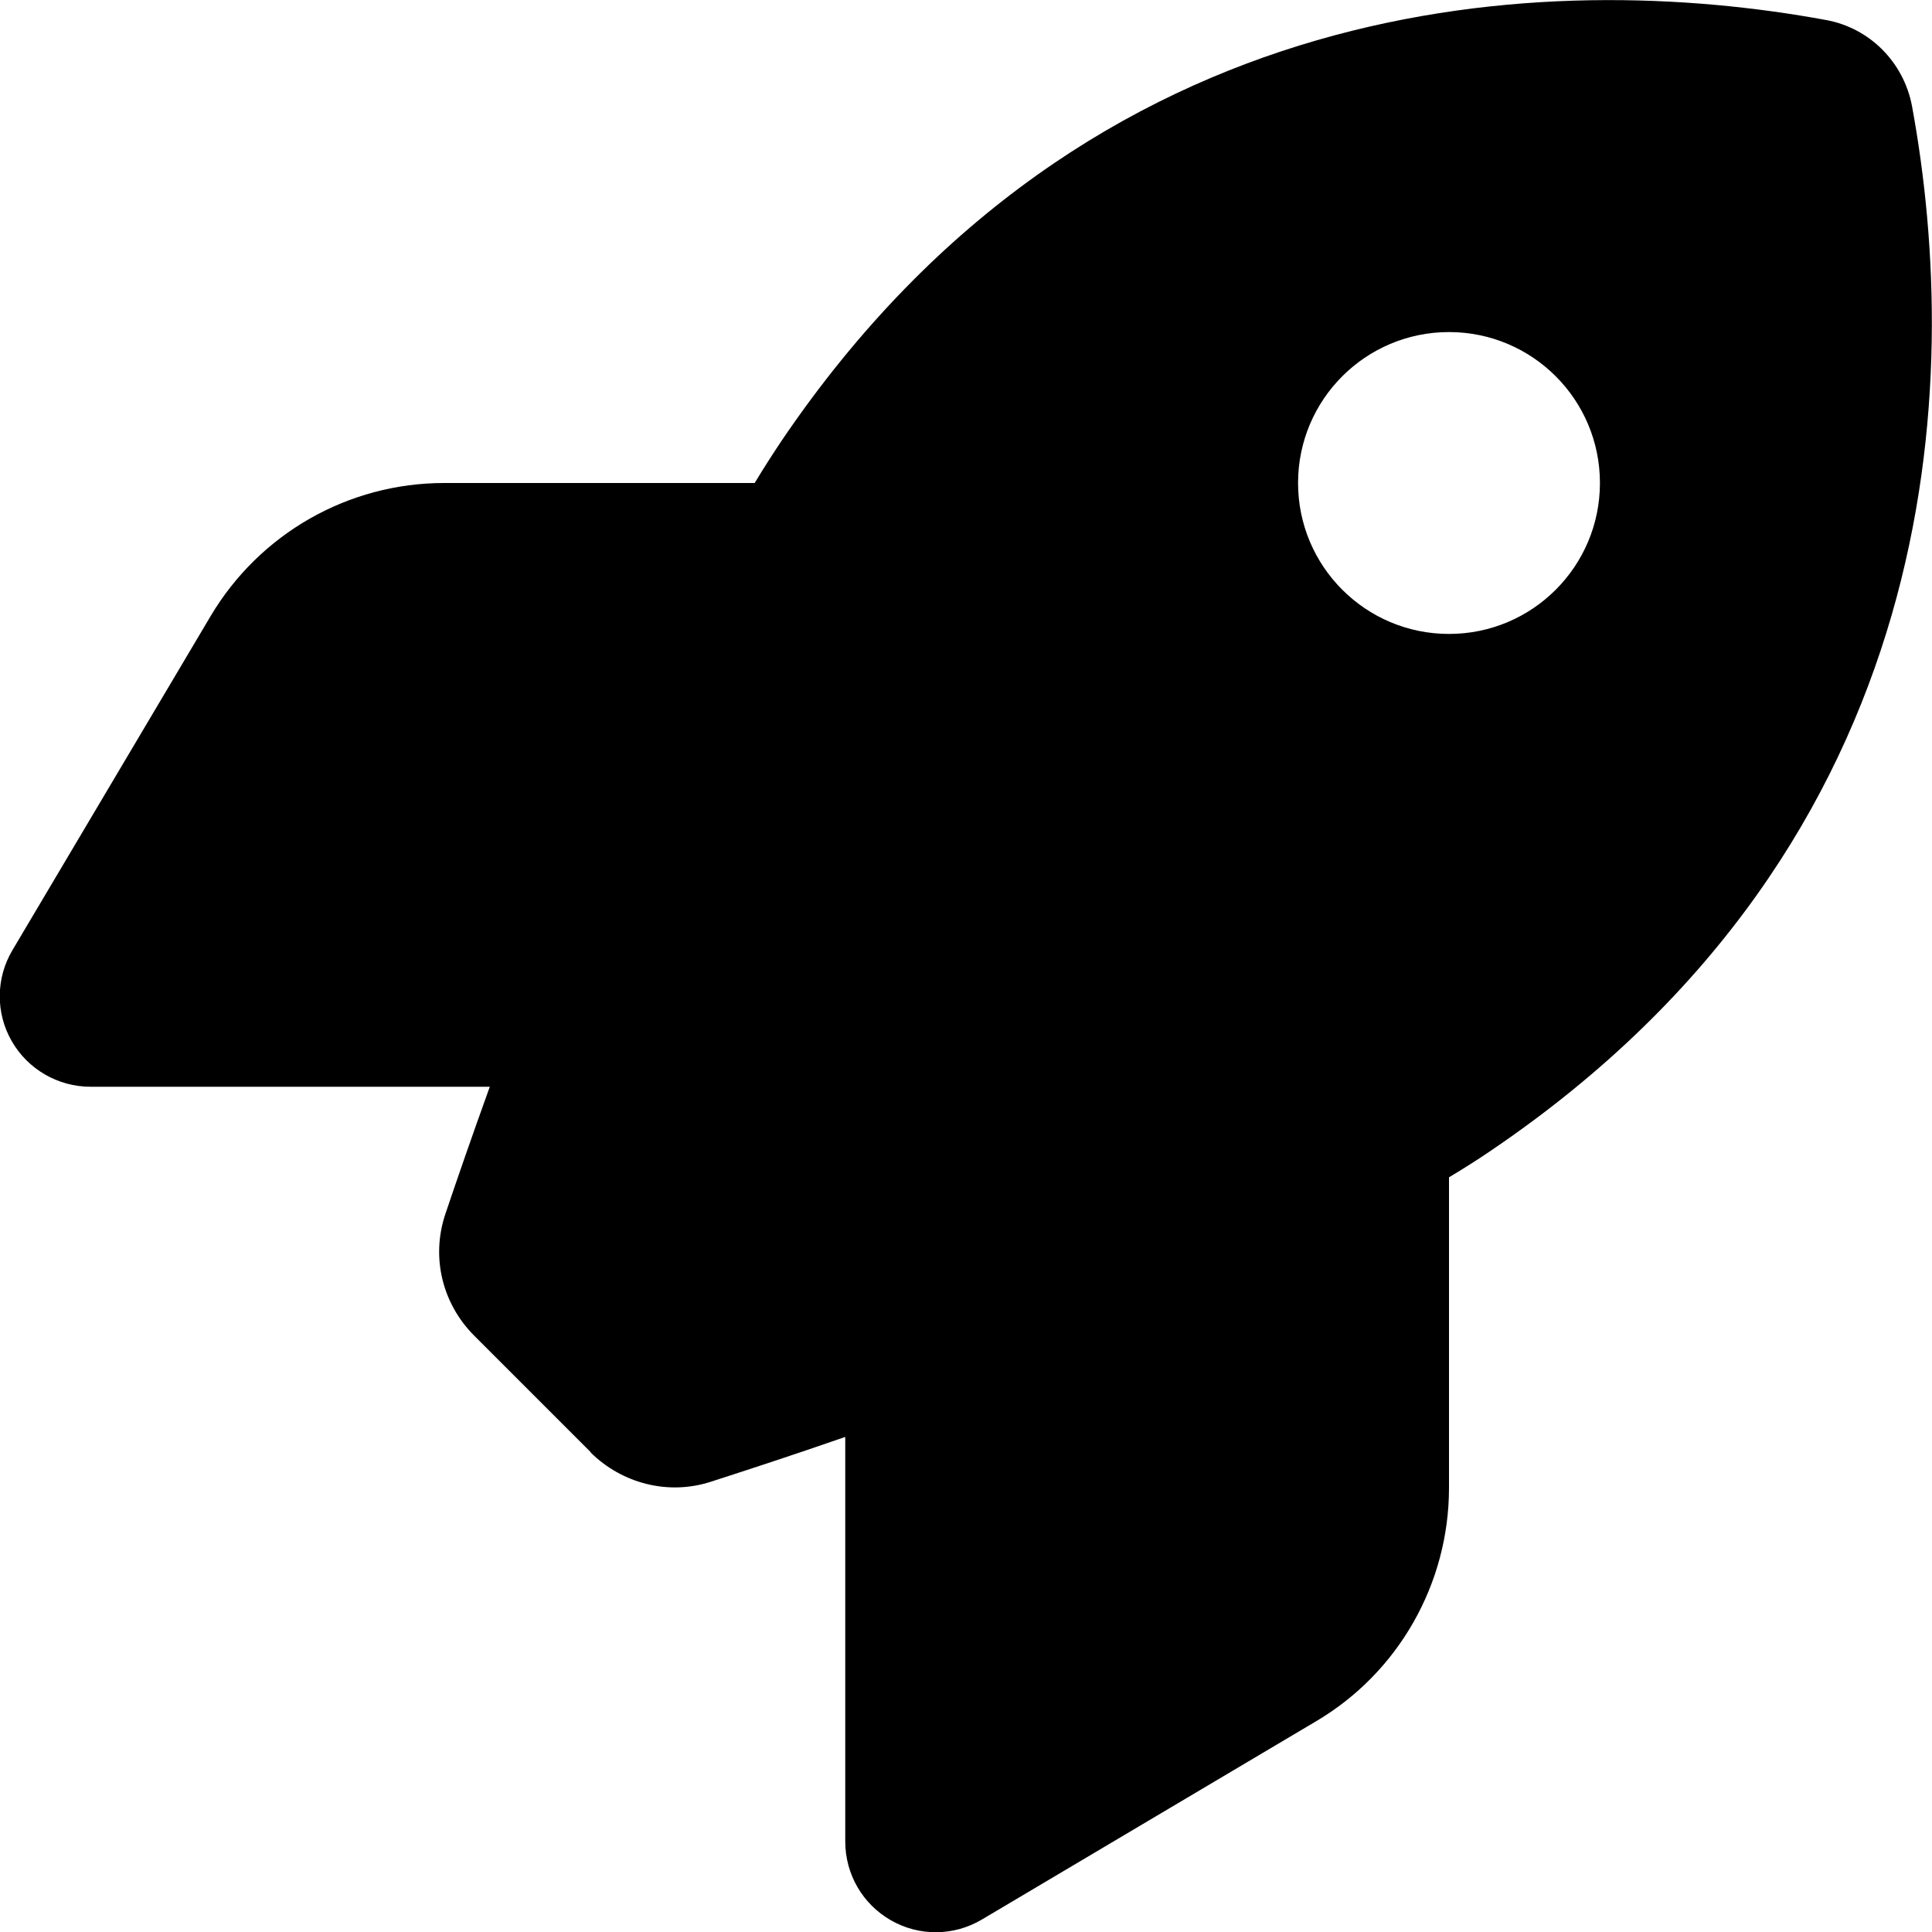
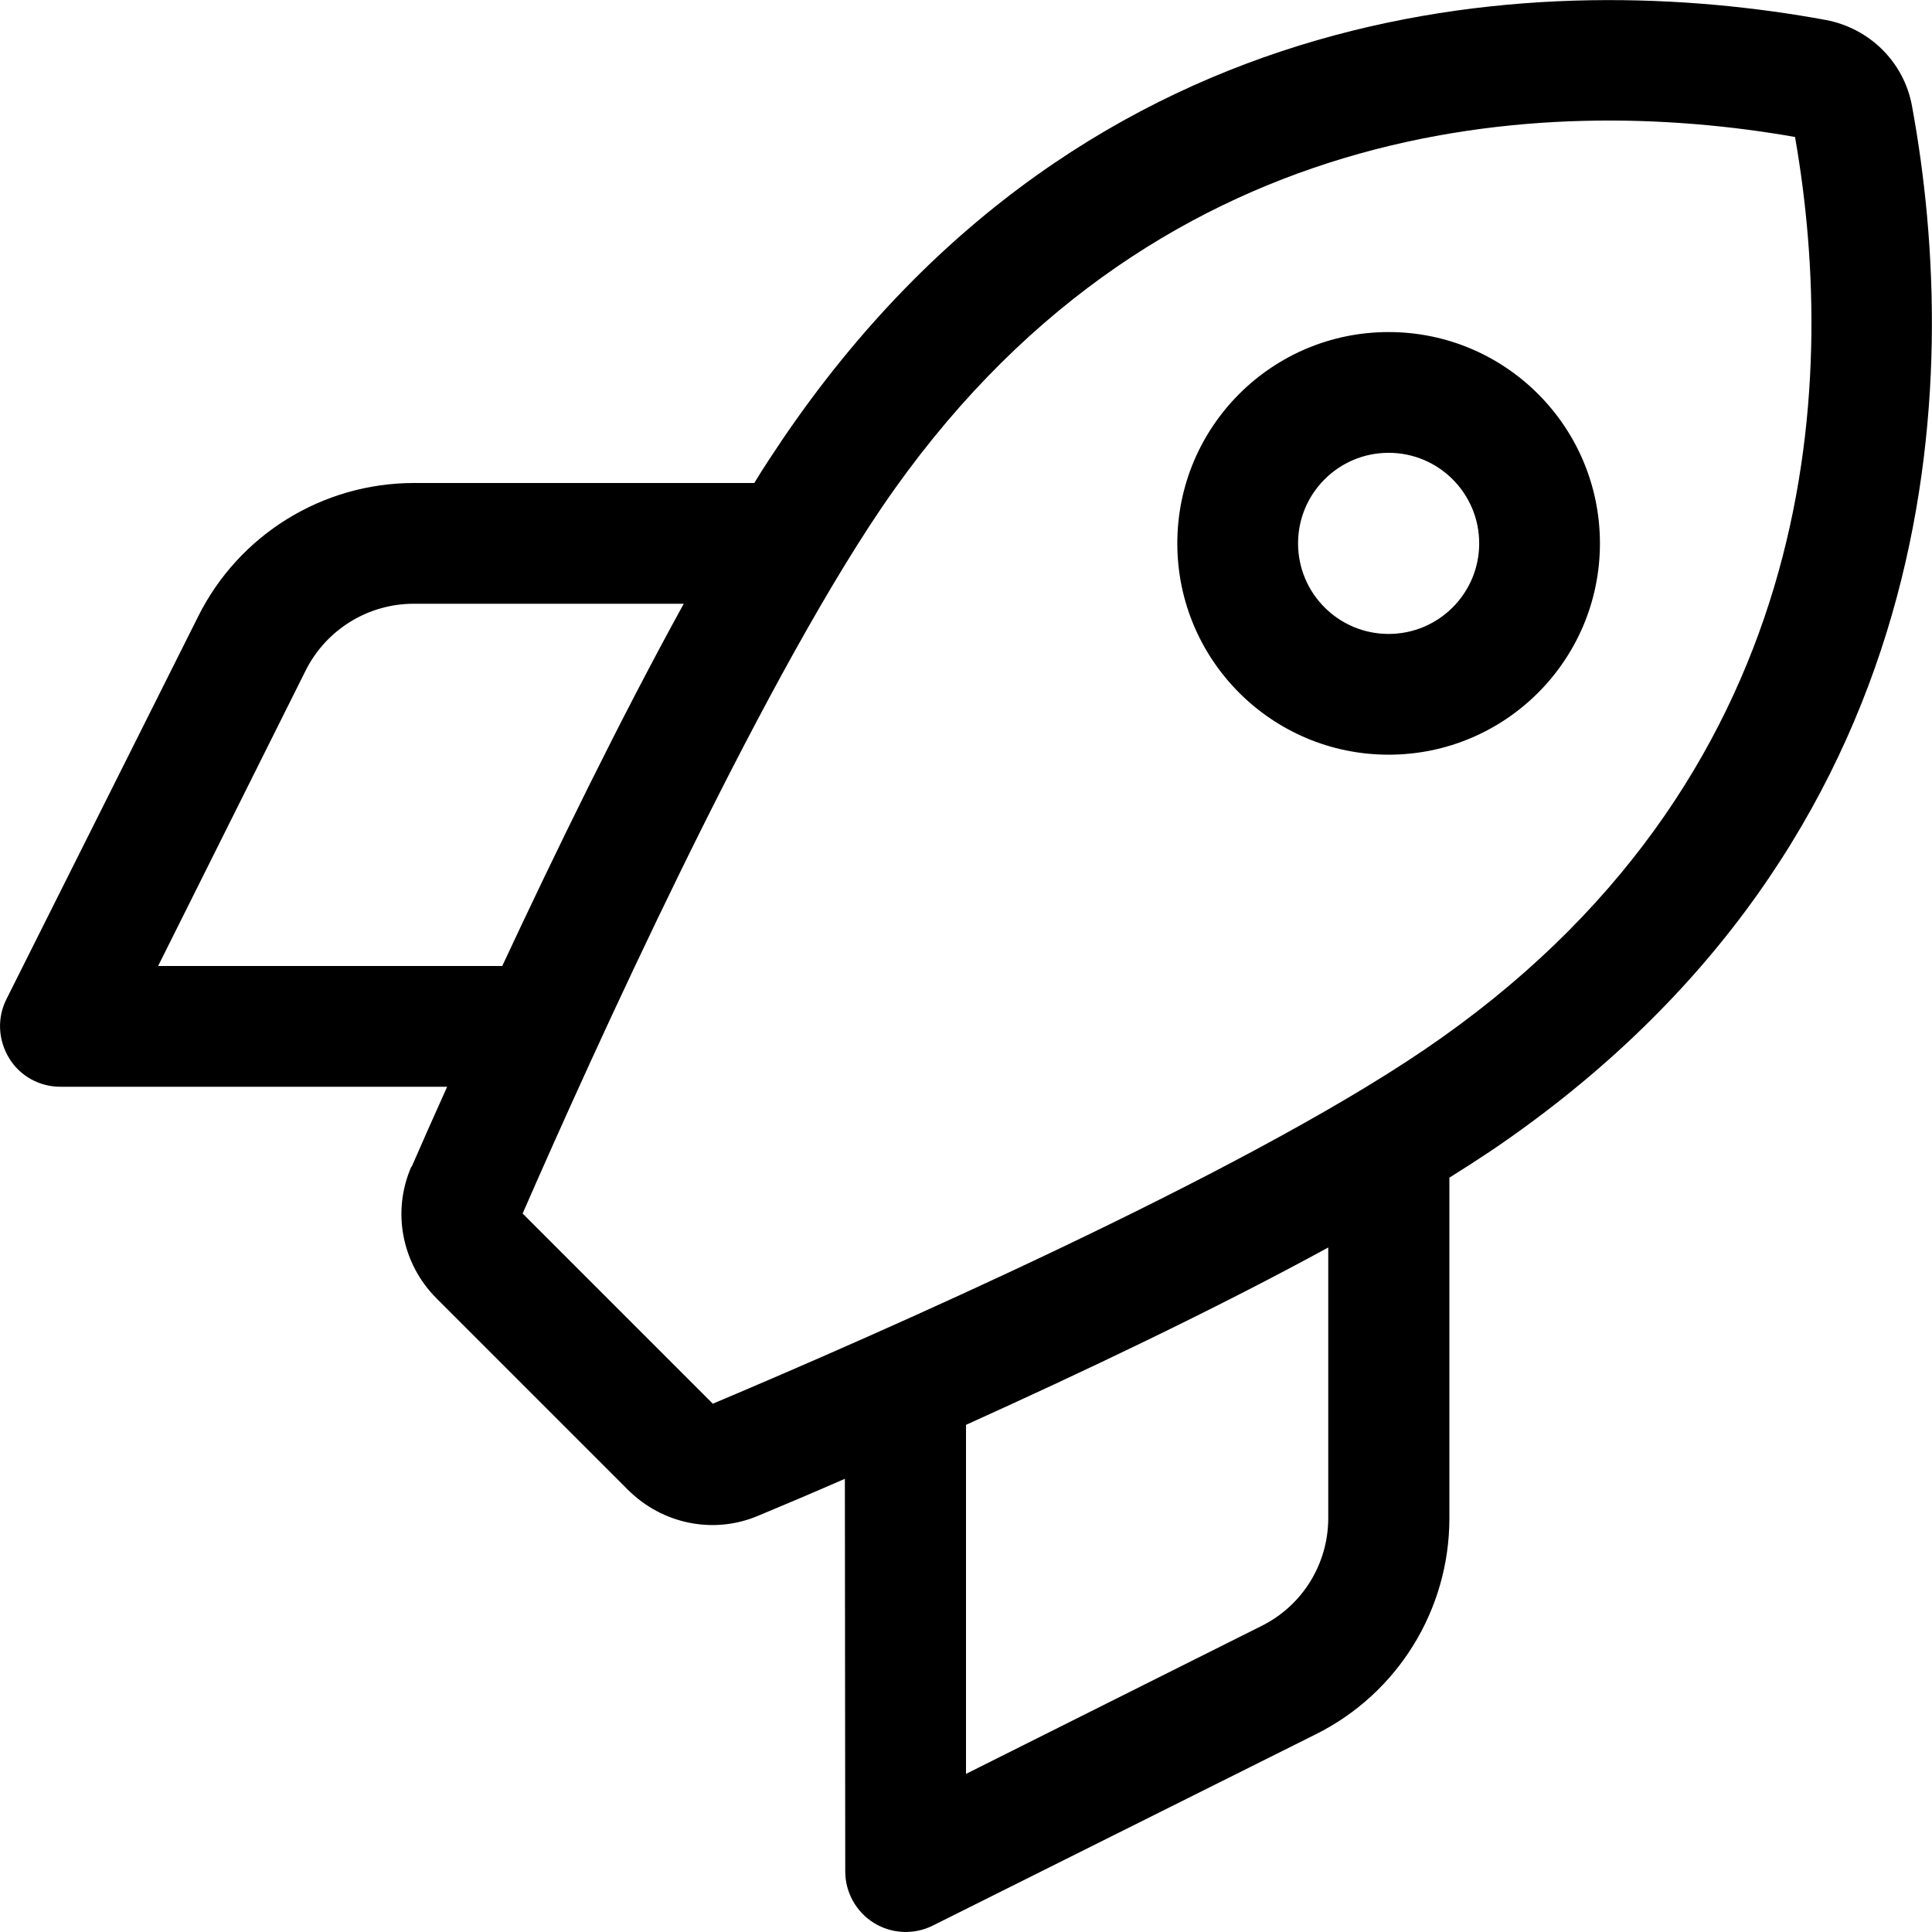
- <svg xmlns="http://www.w3.org/2000/svg" viewBox="0 0 512 512" fill="currentColor">
-   <path d="M156.6 384.9L125.7 354c-8.5-8.5-11.5-20.8-7.7-32.2c3-8.9 7-20.5 11.8-33.8L24 288c-8.6 0-16.6-4.6-20.9-12.1s-4.2-16.7 .2-24.1l52.5-88.5c13-21.9 36.5-35.3 61.9-35.3l82.3 0c2.4-4 4.8-7.7 7.2-11.3C289.1-4.1 411.1-8.1 483.9 5.3c11.6 2.1 20.6 11.2 22.8 22.8c13.4 72.9 9.3 194.8-111.4 276.7c-3.5 2.4-7.3 4.8-11.3 7.2l0 82.3c0 25.4-13.4 49-35.3 61.9l-88.5 52.5c-7.4 4.4-16.6 4.5-24.1 .2s-12.1-12.2-12.1-20.9l0-107.2c-14.1 4.9-26.4 8.9-35.7 11.9c-11.2 3.6-23.4 .5-31.8-7.8zM384 168a40 40 0 1 0 0-80 40 40 0 1 0 0 80z" />
+ <svg xmlns="http://www.w3.org/2000/svg" fill="currentColor" viewBox="0 0 512 512">
+   <path d="M188.9 372l-50.4-50.4c18.6-42.6 61.7-137.7 95.1-187C304.6 30.1 409 24.6 475.7 36.3c11.7 66.7 6.2 171.1-98.4 242c-49.4 33.5-145.5 75.6-188.4 93.7zm-79.9-62.8c-5.2 11.9-2.5 25.7 6.7 34.9l50.7 50.7c9.1 9.1 22.7 11.9 34.5 6.9c6.5-2.7 14.3-6 23-9.8L224 496c0 5.5 2.9 10.7 7.6 13.6s10.6 3.2 15.6 .7l101.5-50.7c21.7-10.8 35.4-33 35.4-57.2V312.1c4-2.5 7.7-4.9 11.3-7.3C516.1 222.9 520.1 100.9 506.7 28.1c-2.1-11.6-11.2-20.6-22.8-22.8C411.1-8.1 289.1-4.1 207.2 116.7c-2.4 3.6-4.9 7.3-7.3 11.3l-90.2 0c-24.2 0-46.4 13.7-57.2 35.4L1.7 264.8c-2.5 5-2.2 10.8 .7 15.6s8.1 7.6 13.6 7.6H118.5c-3.6 8-6.8 15.2-9.4 21.2zM256 470.1l0-92.5c30.3-13.7 65.4-30.3 96-47v71.7c0 12.1-6.8 23.2-17.7 28.6L256 470.1zM109.7 160h71.5c-16.9 30.7-34 65.8-48.1 96H41.9L81 177.7c5.4-10.8 16.5-17.7 28.6-17.7zM392 144a24 24 0 1 1 -48 0 24 24 0 1 1 48 0zM368 88a56 56 0 1 0 0 112 56 56 0 1 0 0-112z" />
</svg>
